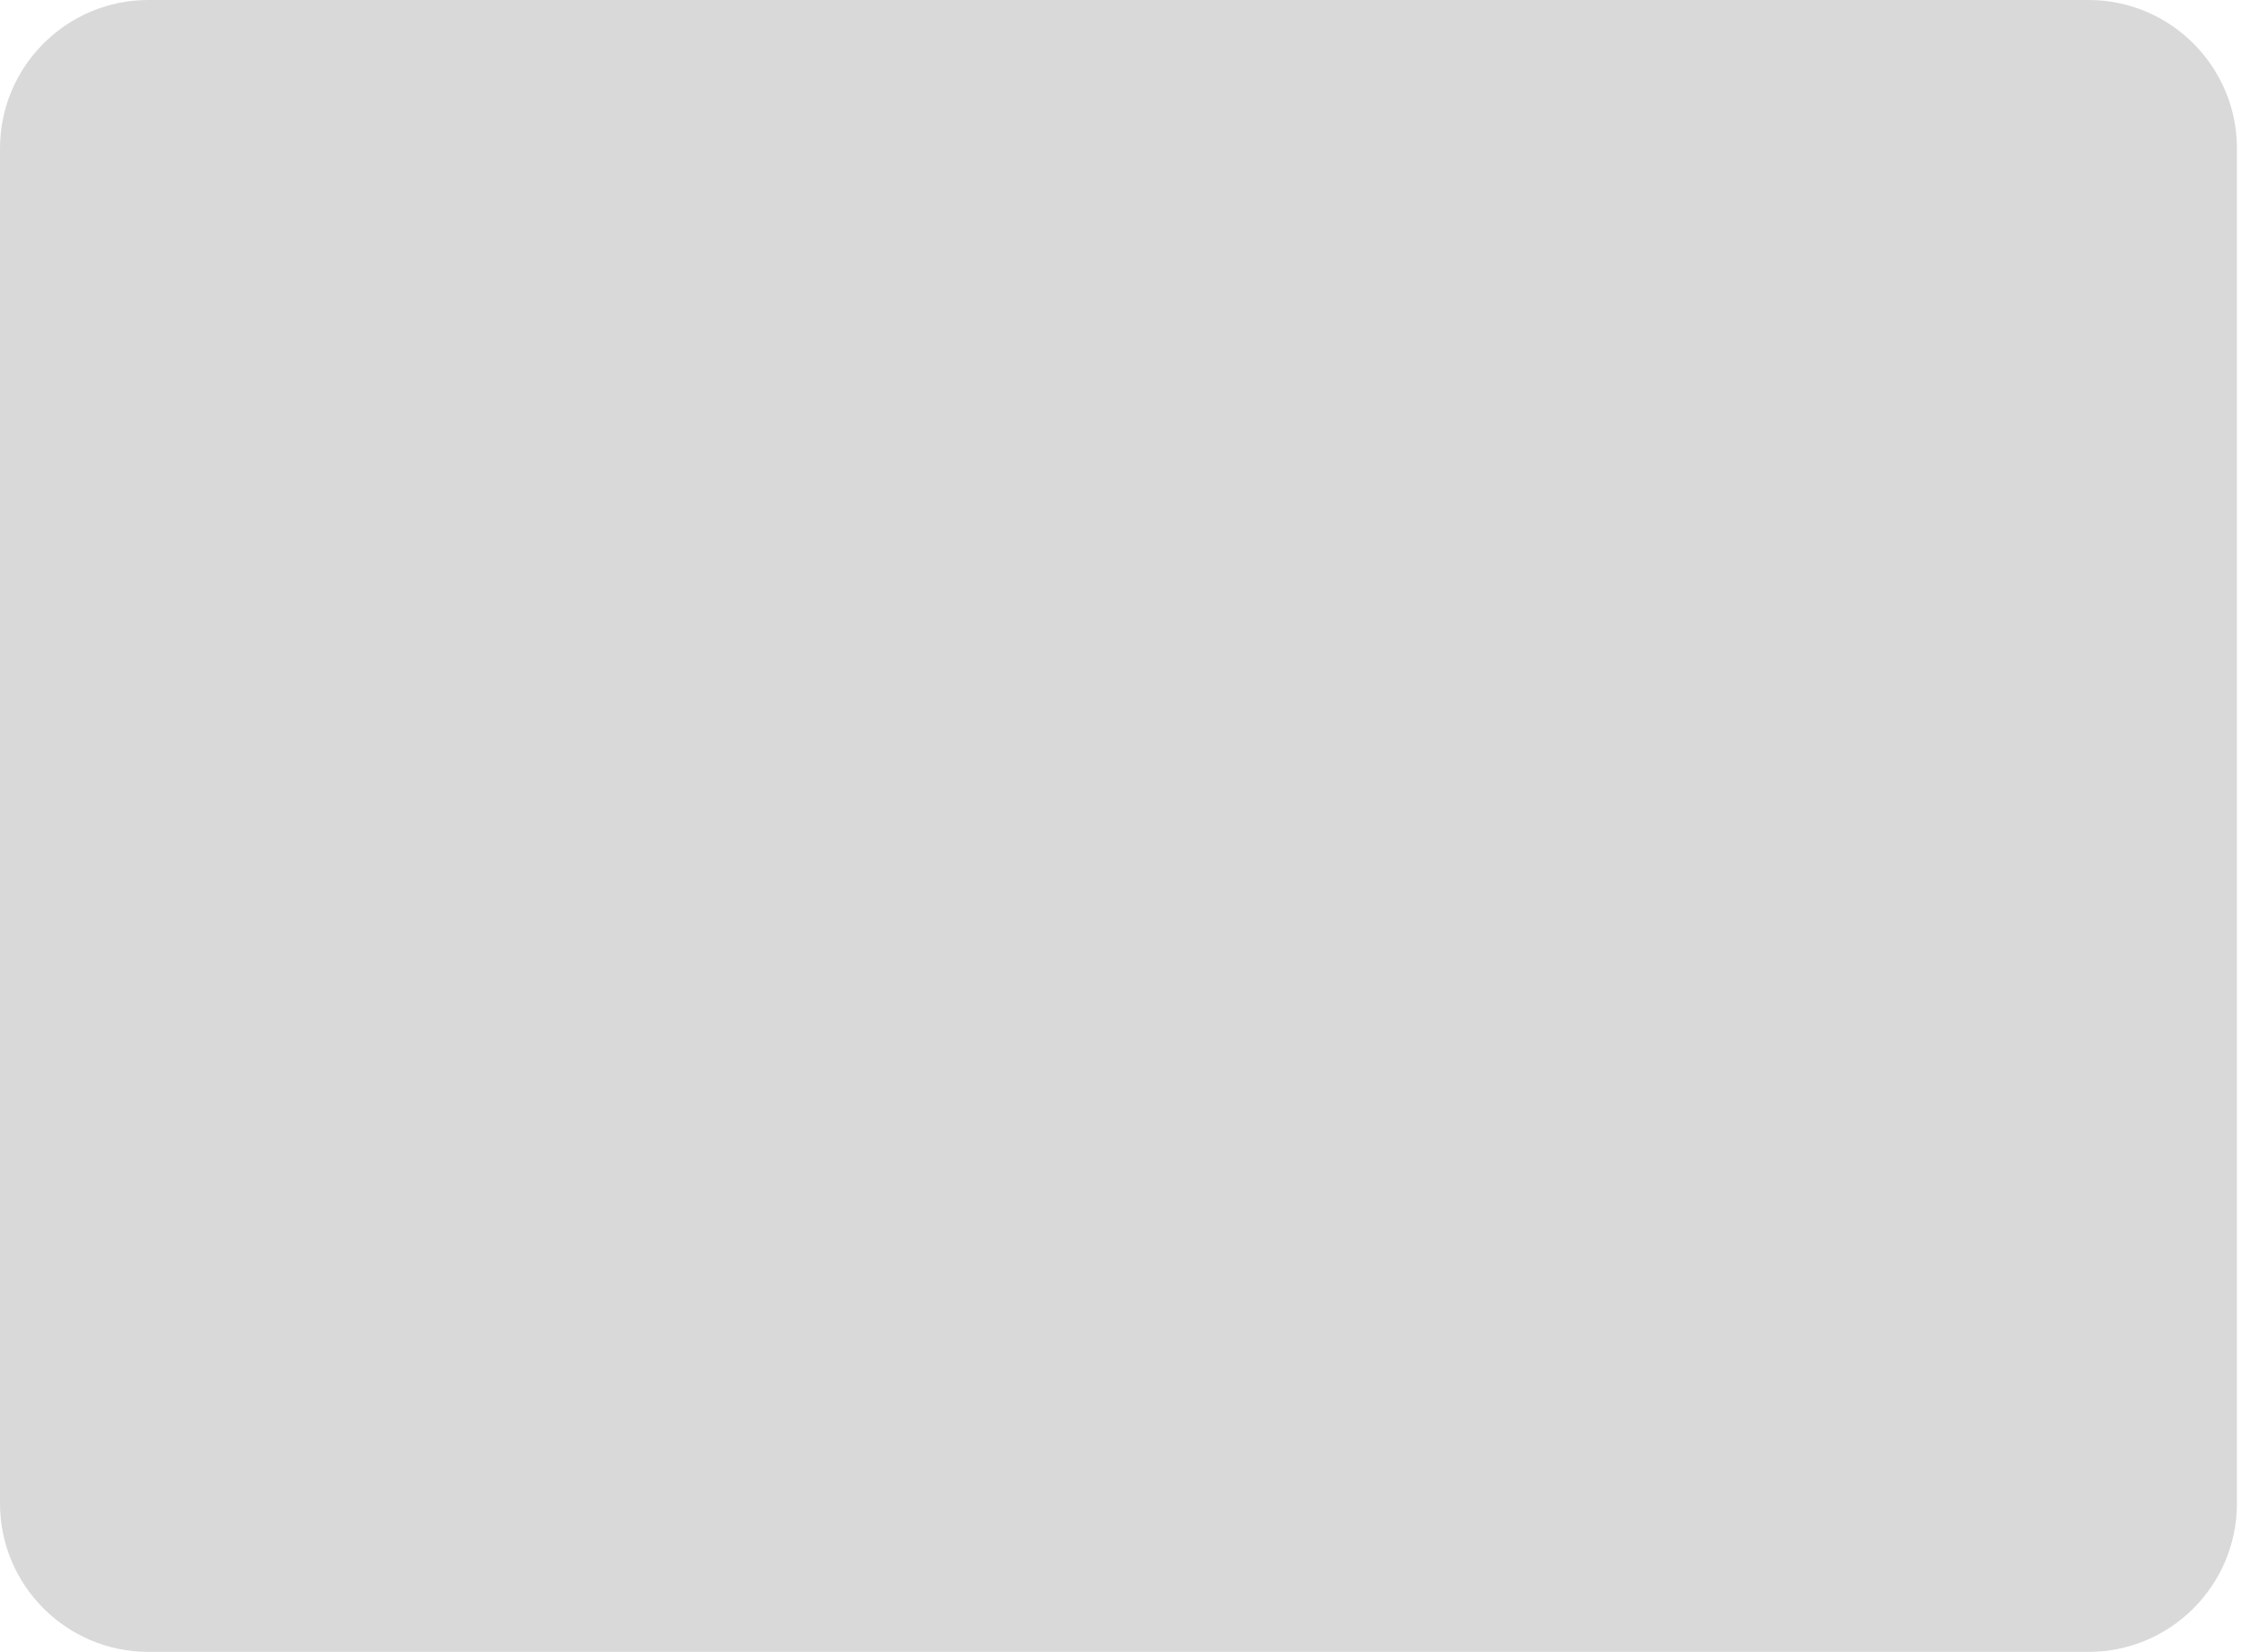
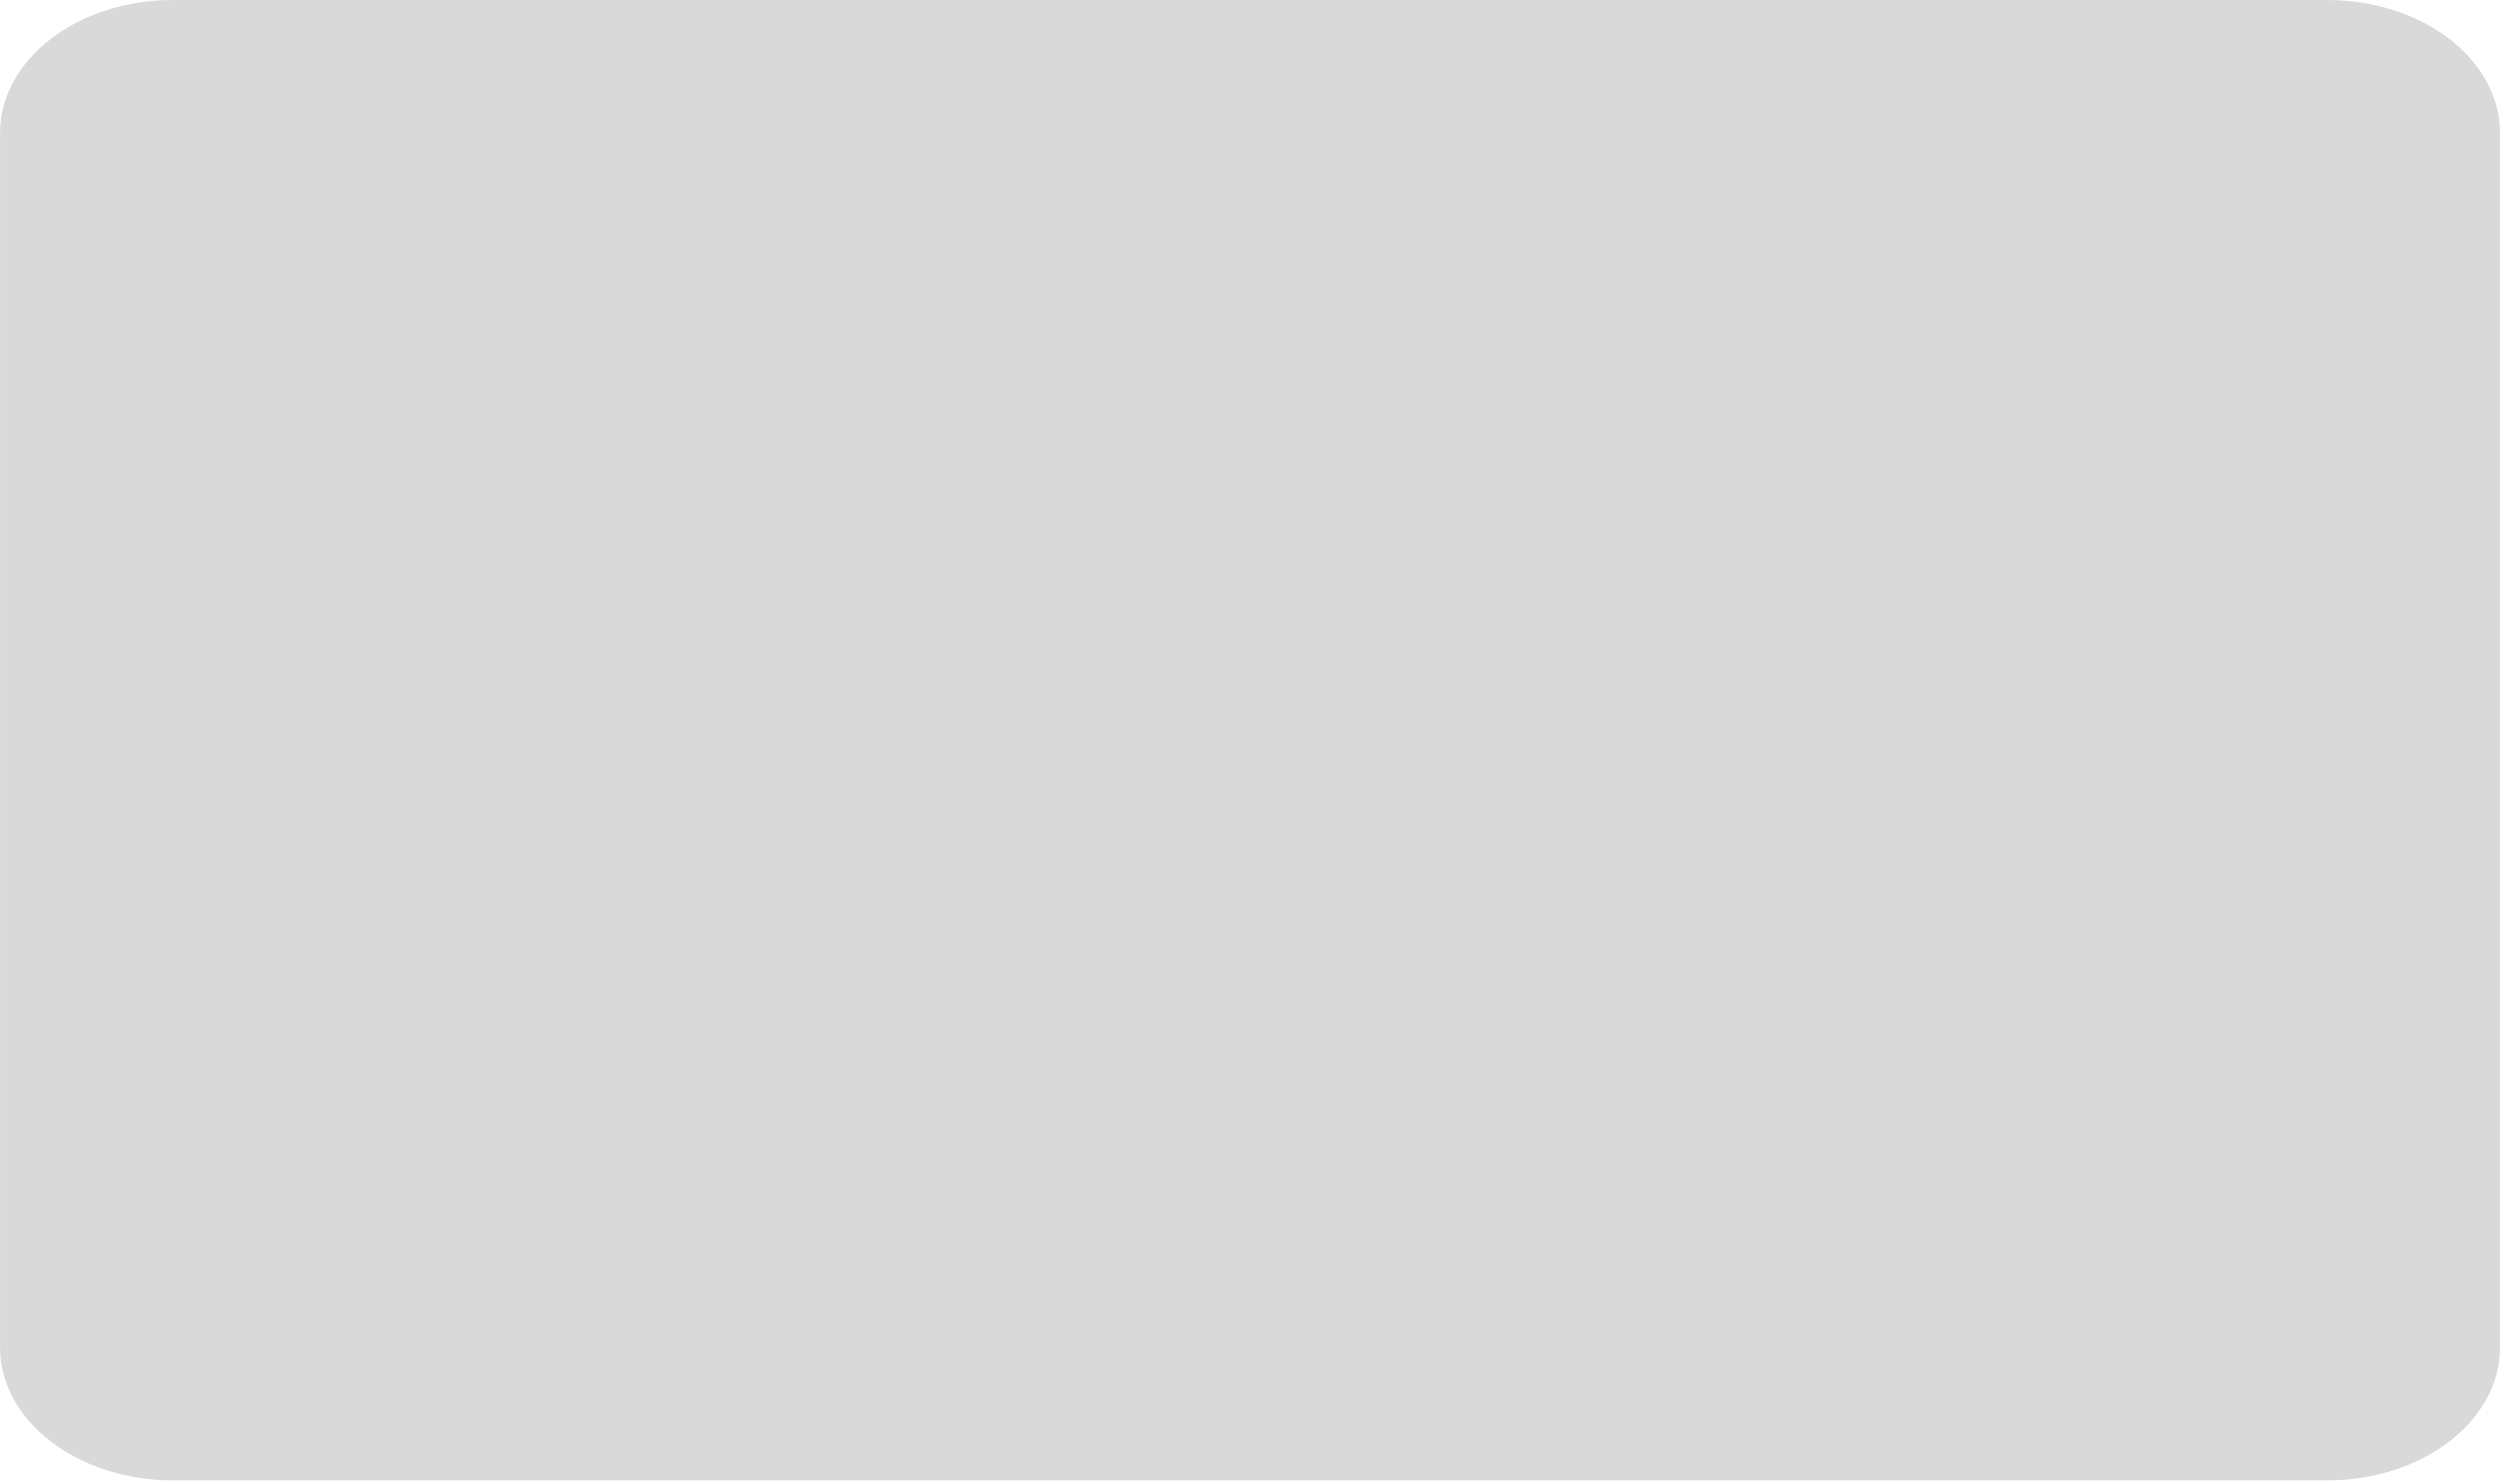
- <svg xmlns="http://www.w3.org/2000/svg" width="100%" height="100%" viewBox="0 0 109 80" version="1.1" xml:space="preserve" style="fill-rule:evenodd;clip-rule:evenodd;stroke-linejoin:round;stroke-miterlimit:1.414;">
-   <g transform="matrix(1.41821,0,0,1.3152,-661.111,-723.034)">
-     <path d="M542.536,555.218C542.536,552.201 540.265,549.752 537.468,549.752L471.227,549.752C468.43,549.752 466.159,552.201 466.159,555.218L466.159,605.114C466.159,608.131 468.43,610.58 471.227,610.58L537.468,610.58C540.265,610.58 542.536,608.131 542.536,605.114L542.536,555.218Z" style="fill:rgb(217,217,217);" />
+ <svg xmlns="http://www.w3.org/2000/svg" width="100%" height="100%" viewBox="0 0 800 474" version="1.1" xml:space="preserve" style="fill-rule:evenodd;clip-rule:evenodd;stroke-linejoin:round;stroke-miterlimit:2;">
+   <g transform="matrix(10.4744,0,0,7.78772,-4882.72,-4281.31)">
+     <path d="M542.536,555.218C542.536,552.201 540.172,549.752 537.26,549.752L471.434,549.752C468.523,549.752 466.159,552.201 466.159,555.218L466.159,605.114C466.159,608.131 468.523,610.58 471.434,610.58L537.26,610.58C540.172,610.58 542.536,608.131 542.536,605.114L542.536,555.218Z" style="fill:rgb(217,217,217);" />
  </g>
</svg>
